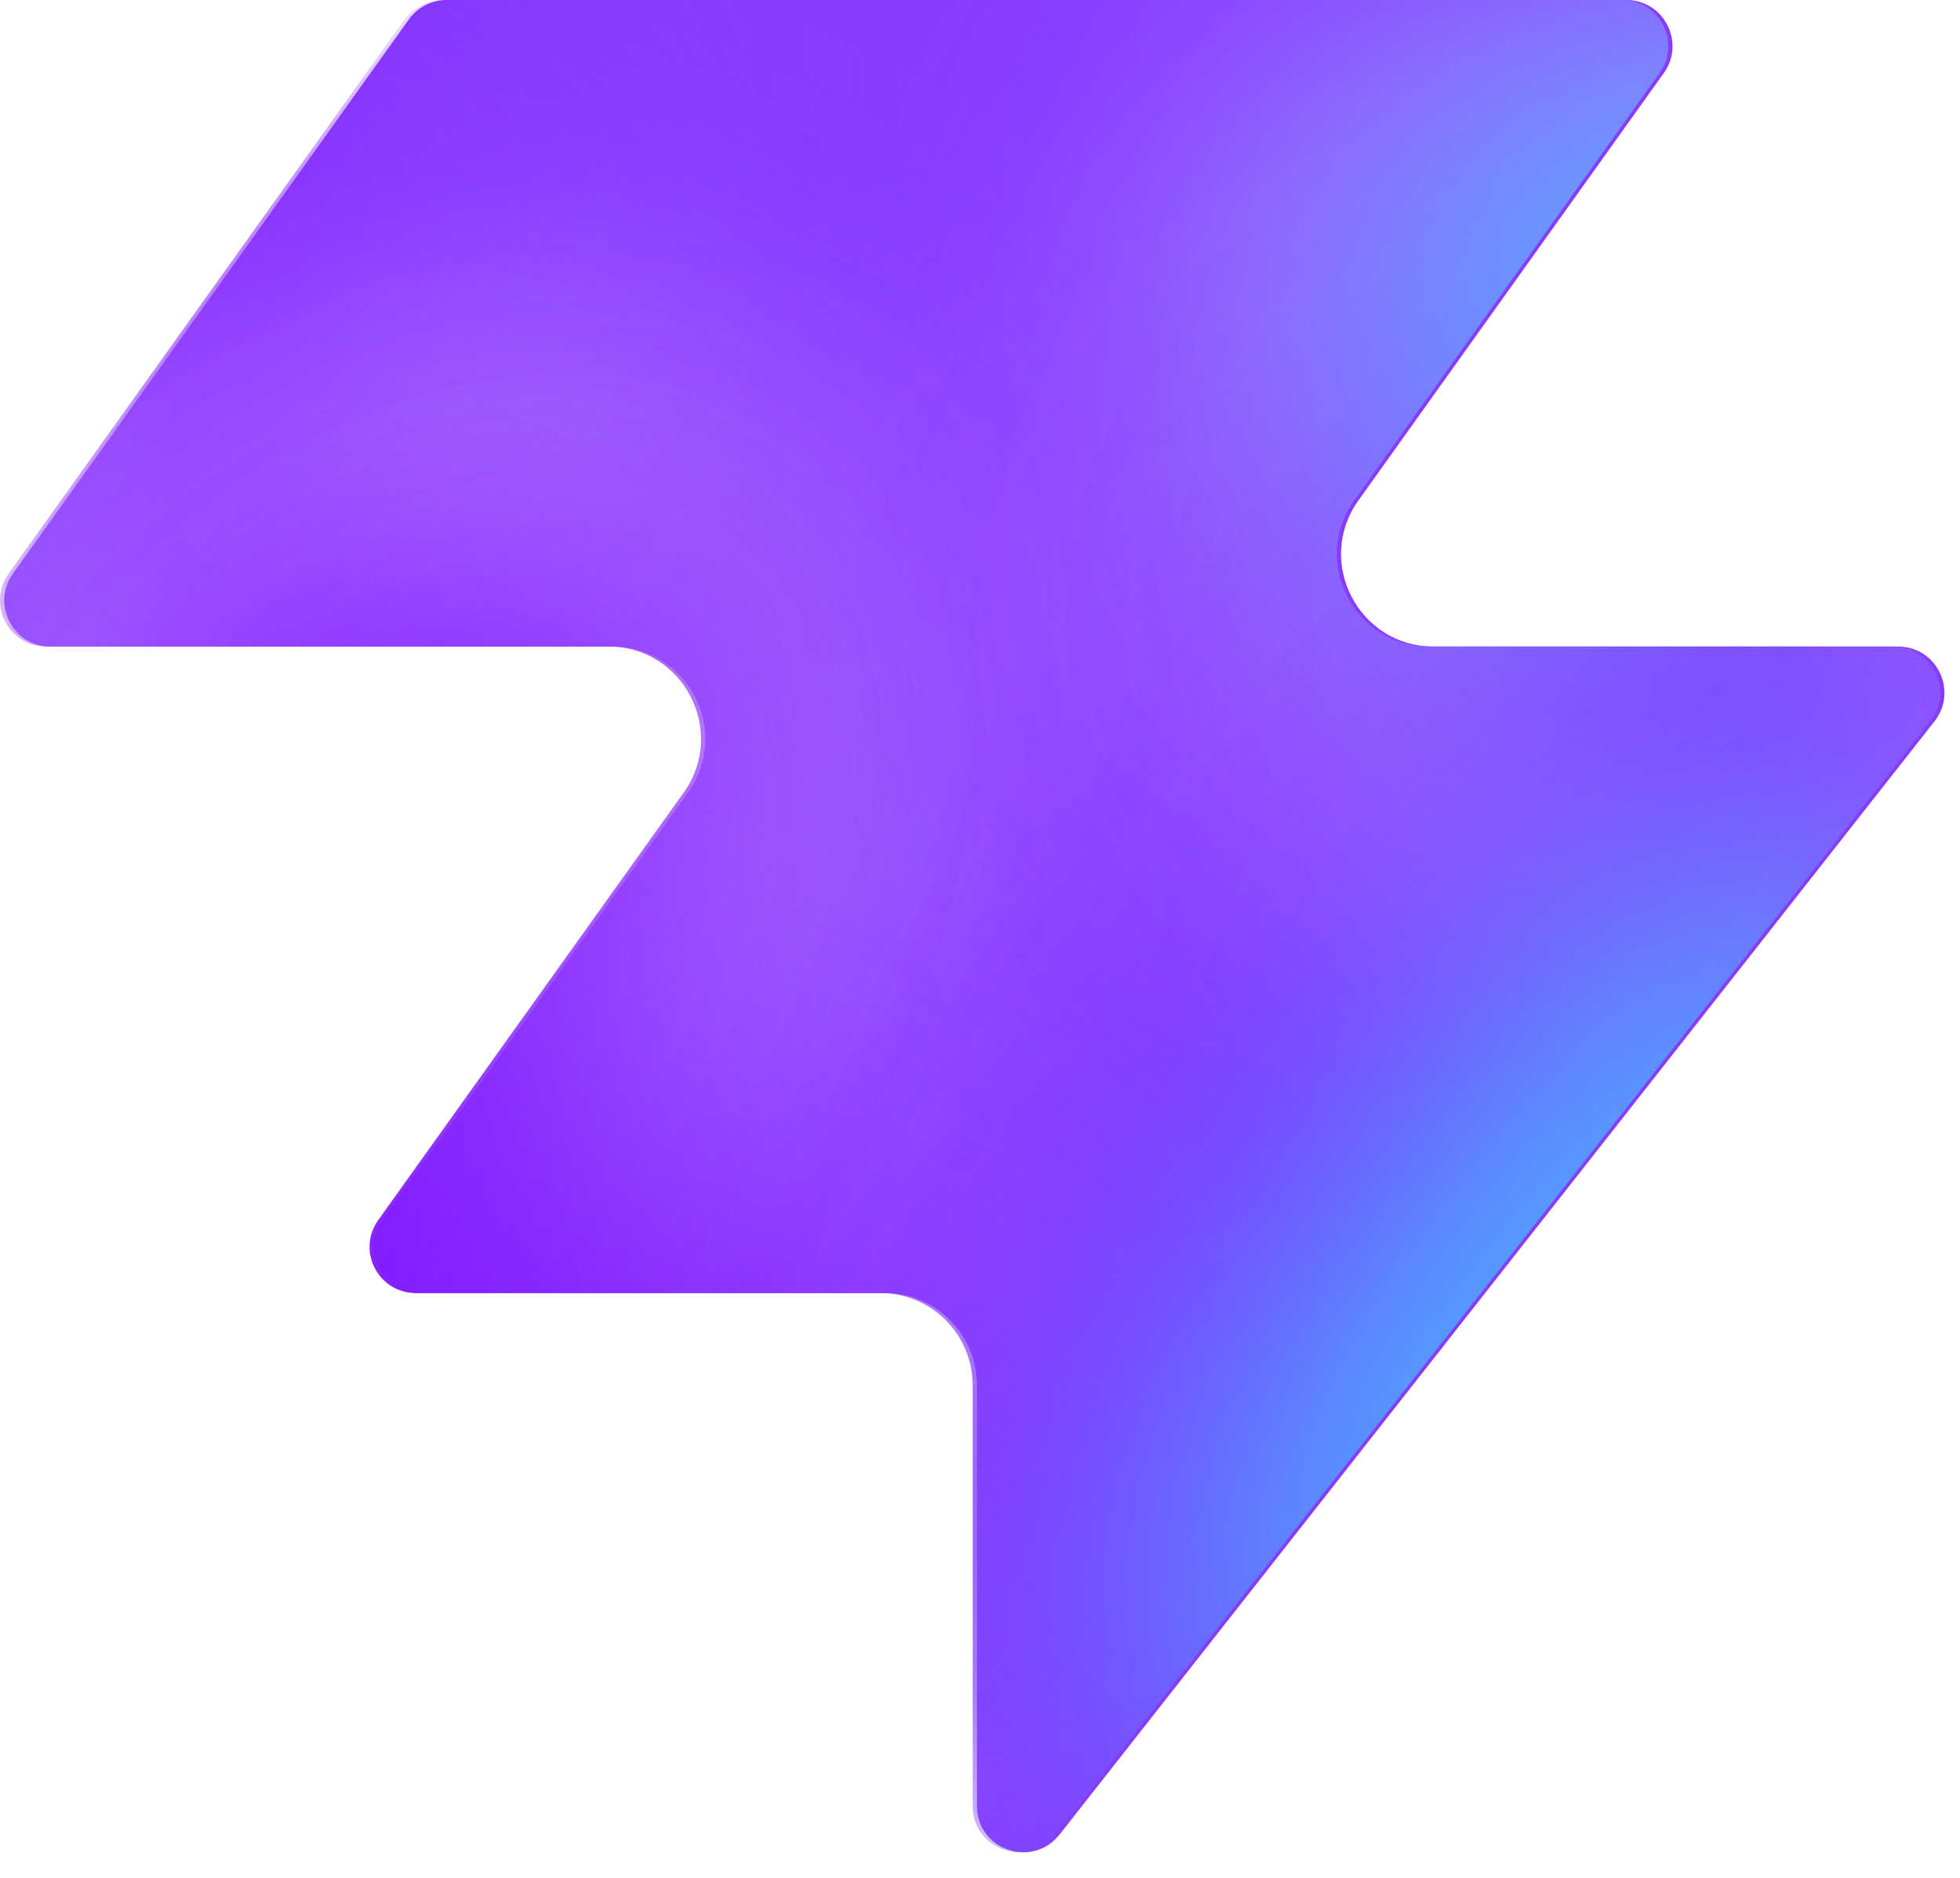
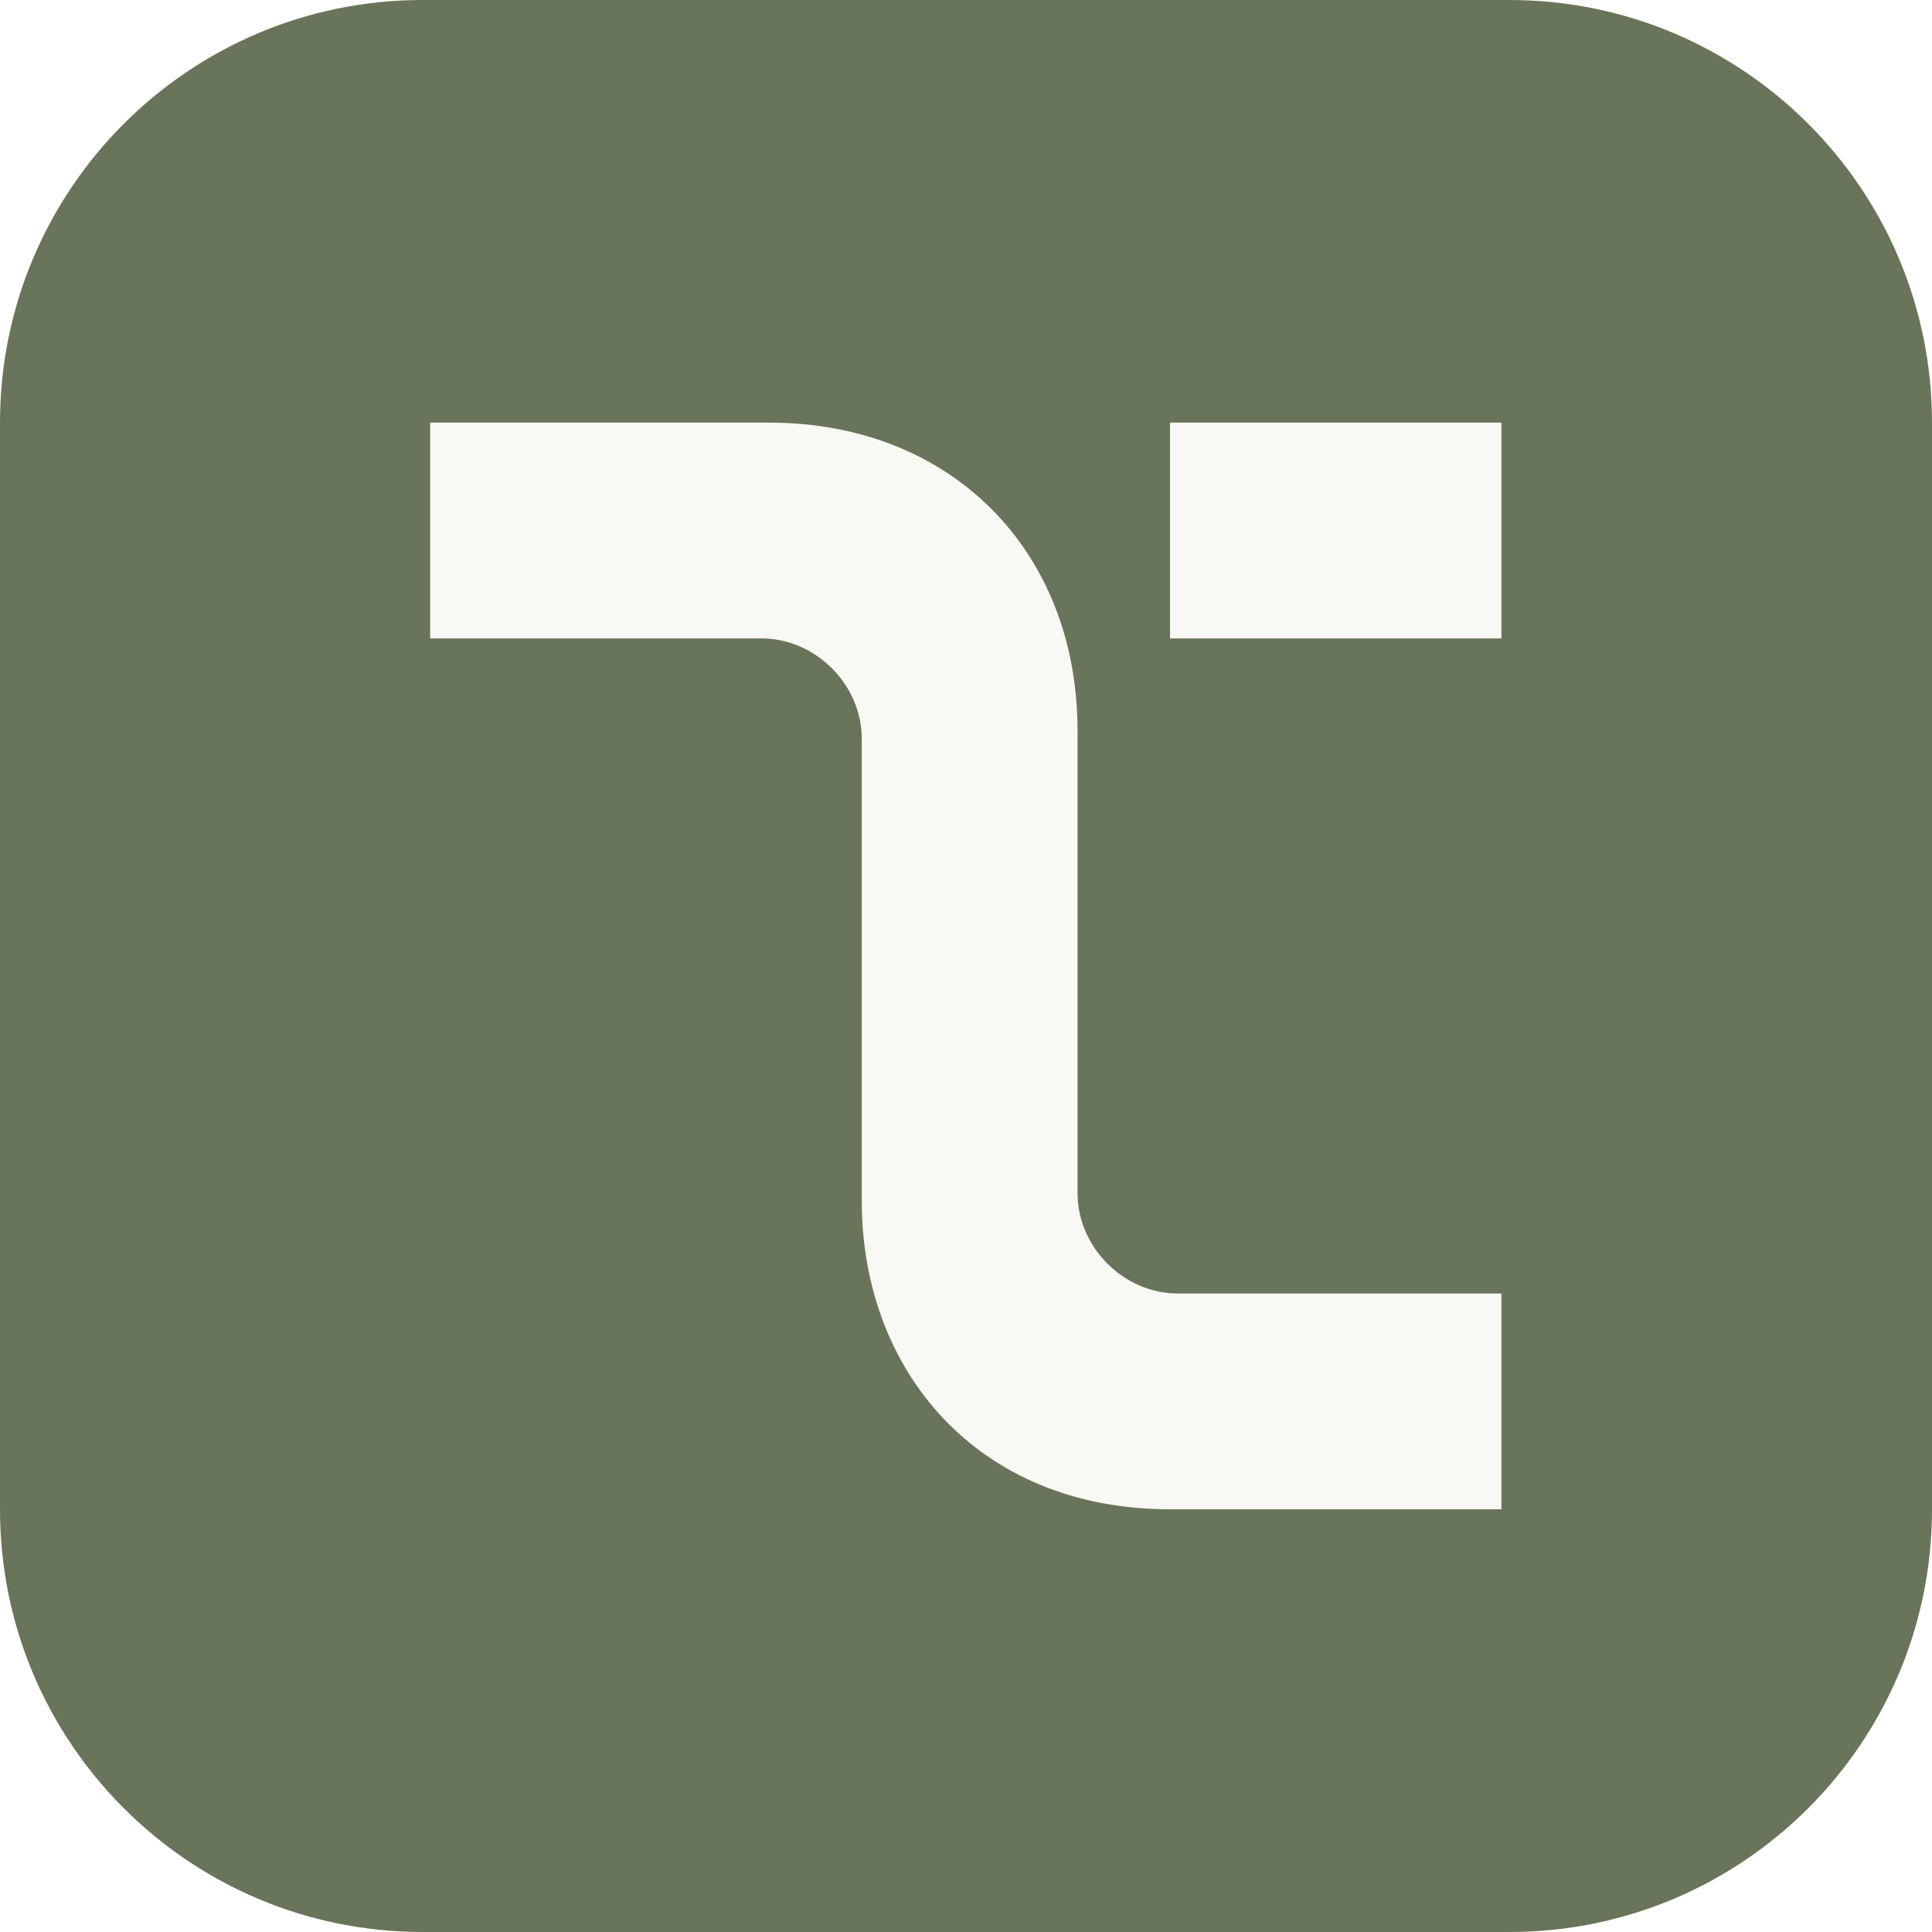
- <svg xmlns="http://www.w3.org/2000/svg" width="48" height="46" fill="none" viewBox="0 0 48 46">
-   <path fill="#863bff" d="M25.946 44.938c-.664.845-2.021.375-2.021-.698V33.937a2.26 2.26 0 0 0-2.262-2.262H10.287c-.92 0-1.456-1.04-.92-1.788l7.48-10.471c1.07-1.497 0-3.578-1.842-3.578H1.237c-.92 0-1.456-1.04-.92-1.788L10.013.474c.214-.297.556-.474.92-.474h28.894c.92 0 1.456 1.04.92 1.788l-7.48 10.471c-1.07 1.498 0 3.579 1.842 3.579h11.377c.943 0 1.473 1.088.89 1.83L25.947 44.94z" style="fill:#863bff;fill:color(display-p3 .525 .23 1);fill-opacity:1" />
-   <mask id="a" width="48" height="46" x="0" y="0" maskUnits="userSpaceOnUse" style="mask-type:alpha">
-     <path fill="#000" d="M25.842 44.938c-.664.844-2.021.375-2.021-.698V33.937a2.26 2.26 0 0 0-2.262-2.262H10.183c-.92 0-1.456-1.04-.92-1.788l7.48-10.471c1.07-1.498 0-3.579-1.842-3.579H1.133c-.92 0-1.456-1.04-.92-1.787L9.91.473c.214-.297.556-.474.92-.474h28.894c.92 0 1.456 1.04.92 1.788l-7.48 10.471c-1.07 1.498 0 3.578 1.842 3.578h11.377c.943 0 1.473 1.088.89 1.832L25.843 44.94z" style="fill:#000;fill-opacity:1" />
-   </mask>
-   <g mask="url(#a)">
-     <g filter="url(#b)">
-       <ellipse cx="5.508" cy="14.704" fill="#ede6ff" rx="5.508" ry="14.704" style="fill:#ede6ff;fill:color(display-p3 .927 .903 1);fill-opacity:1" transform="matrix(.00324 1 1 -.00324 -4.47 31.516)" />
-     </g>
-     <g filter="url(#c)">
-       <ellipse cx="10.399" cy="29.851" fill="#ede6ff" rx="10.399" ry="29.851" style="fill:#ede6ff;fill:color(display-p3 .927 .903 1);fill-opacity:1" transform="matrix(.00324 1 1 -.00324 -39.328 7.883)" />
-     </g>
-     <g filter="url(#d)">
-       <ellipse cx="5.508" cy="30.487" fill="#7e14ff" rx="5.508" ry="30.487" style="fill:#7e14ff;fill:color(display-p3 .492 .077 1);fill-opacity:1" transform="rotate(89.814 -25.913 -14.639)scale(1 -1)" />
-     </g>
-     <g filter="url(#e)">
-       <ellipse cx="5.508" cy="30.599" fill="#7e14ff" rx="5.508" ry="30.599" style="fill:#7e14ff;fill:color(display-p3 .492 .077 1);fill-opacity:1" transform="rotate(89.814 -32.644 -3.334)scale(1 -1)" />
-     </g>
-     <g filter="url(#f)">
-       <ellipse cx="5.508" cy="30.599" fill="#7e14ff" rx="5.508" ry="30.599" style="fill:#7e14ff;fill:color(display-p3 .492 .077 1);fill-opacity:1" transform="matrix(.00324 1 1 -.00324 -34.34 30.47)" />
-     </g>
-     <g filter="url(#g)">
-       <ellipse cx="14.072" cy="22.078" fill="#ede6ff" rx="14.072" ry="22.078" style="fill:#ede6ff;fill:color(display-p3 .927 .903 1);fill-opacity:1" transform="rotate(93.35 24.506 48.493)scale(-1 1)" />
-     </g>
-     <g filter="url(#h)">
-       <ellipse cx="3.47" cy="21.501" fill="#7e14ff" rx="3.47" ry="21.501" style="fill:#7e14ff;fill:color(display-p3 .492 .077 1);fill-opacity:1" transform="rotate(89.009 28.708 47.59)scale(-1 1)" />
-     </g>
-     <g filter="url(#i)">
-       <ellipse cx="3.47" cy="21.501" fill="#7e14ff" rx="3.47" ry="21.501" style="fill:#7e14ff;fill:color(display-p3 .492 .077 1);fill-opacity:1" transform="rotate(89.009 28.708 47.59)scale(-1 1)" />
-     </g>
-     <g filter="url(#j)">
-       <ellipse cx=".387" cy="8.972" fill="#7e14ff" rx="4.407" ry="29.108" style="fill:#7e14ff;fill:color(display-p3 .492 .077 1);fill-opacity:1" transform="rotate(39.51 .387 8.972)" />
-     </g>
-     <g filter="url(#k)">
-       <ellipse cx="47.523" cy="-6.092" fill="#7e14ff" rx="4.407" ry="29.108" style="fill:#7e14ff;fill:color(display-p3 .492 .077 1);fill-opacity:1" transform="rotate(37.892 47.523 -6.092)" />
-     </g>
-     <g filter="url(#l)">
-       <ellipse cx="41.412" cy="6.333" fill="#47bfff" rx="5.971" ry="9.665" style="fill:#47bfff;fill:color(display-p3 .28 .748 1);fill-opacity:1" transform="rotate(37.892 41.412 6.333)" />
-     </g>
-     <g filter="url(#m)">
-       <ellipse cx="-1.879" cy="38.332" fill="#7e14ff" rx="4.407" ry="29.108" style="fill:#7e14ff;fill:color(display-p3 .492 .077 1);fill-opacity:1" transform="rotate(37.892 -1.88 38.332)" />
-     </g>
-     <g filter="url(#n)">
-       <ellipse cx="-1.879" cy="38.332" fill="#7e14ff" rx="4.407" ry="29.108" style="fill:#7e14ff;fill:color(display-p3 .492 .077 1);fill-opacity:1" transform="rotate(37.892 -1.88 38.332)" />
-     </g>
-     <g filter="url(#o)">
-       <ellipse cx="35.651" cy="29.907" fill="#7e14ff" rx="4.407" ry="29.108" style="fill:#7e14ff;fill:color(display-p3 .492 .077 1);fill-opacity:1" transform="rotate(37.892 35.651 29.907)" />
-     </g>
-     <g filter="url(#p)">
-       <ellipse cx="38.418" cy="32.4" fill="#47bfff" rx="5.971" ry="15.297" style="fill:#47bfff;fill:color(display-p3 .28 .748 1);fill-opacity:1" transform="rotate(37.892 38.418 32.4)" />
-     </g>
+ <svg xmlns="http://www.w3.org/2000/svg" viewBox="0 0 64 64" role="img" aria-label="Techzy">
+   <rect width="64" height="64" rx="14" fill="#68755a" />
+   <g transform="translate(14.25 14) scale(0.2553)" fill="#f8f8f4">
+     <path d="M43 28H0V-0C2.937 -0 14.629 -0.001 44 -0C67.5 0 84 16.5 84 40V100C84 107 90 113 97 113H139V141L135.059 141C128.676 141 116.263 141 96 141C71 141 56 123 56 101V41C56 34 50 28 43 28Z" />
+     <path d="M96 28V-0H139V28H96Z" />
  </g>
-   <defs>
-     <filter id="b" width="60.045" height="41.654" x="-19.77" y="16.149" color-interpolation-filters="sRGB" filterUnits="userSpaceOnUse">
-       <feFlood flood-opacity="0" result="BackgroundImageFix" />
-       <feBlend in="SourceGraphic" in2="BackgroundImageFix" result="shape" />
-       <feGaussianBlur result="effect1_foregroundBlur_2002_17158" stdDeviation="7.659" />
-     </filter>
-     <filter id="c" width="90.34" height="51.437" x="-54.613" y="-7.533" color-interpolation-filters="sRGB" filterUnits="userSpaceOnUse">
-       <feFlood flood-opacity="0" result="BackgroundImageFix" />
-       <feBlend in="SourceGraphic" in2="BackgroundImageFix" result="shape" />
-       <feGaussianBlur result="effect1_foregroundBlur_2002_17158" stdDeviation="7.659" />
-     </filter>
-     <filter id="d" width="79.355" height="29.4" x="-49.64" y="2.03" color-interpolation-filters="sRGB" filterUnits="userSpaceOnUse">
-       <feFlood flood-opacity="0" result="BackgroundImageFix" />
-       <feBlend in="SourceGraphic" in2="BackgroundImageFix" result="shape" />
-       <feGaussianBlur result="effect1_foregroundBlur_2002_17158" stdDeviation="4.596" />
-     </filter>
-     <filter id="e" width="79.579" height="29.4" x="-45.045" y="20.029" color-interpolation-filters="sRGB" filterUnits="userSpaceOnUse">
-       <feFlood flood-opacity="0" result="BackgroundImageFix" />
-       <feBlend in="SourceGraphic" in2="BackgroundImageFix" result="shape" />
-       <feGaussianBlur result="effect1_foregroundBlur_2002_17158" stdDeviation="4.596" />
-     </filter>
-     <filter id="f" width="79.579" height="29.4" x="-43.513" y="21.178" color-interpolation-filters="sRGB" filterUnits="userSpaceOnUse">
-       <feFlood flood-opacity="0" result="BackgroundImageFix" />
-       <feBlend in="SourceGraphic" in2="BackgroundImageFix" result="shape" />
-       <feGaussianBlur result="effect1_foregroundBlur_2002_17158" stdDeviation="4.596" />
-     </filter>
-     <filter id="g" width="74.749" height="58.852" x="15.756" y="-17.901" color-interpolation-filters="sRGB" filterUnits="userSpaceOnUse">
-       <feFlood flood-opacity="0" result="BackgroundImageFix" />
-       <feBlend in="SourceGraphic" in2="BackgroundImageFix" result="shape" />
-       <feGaussianBlur result="effect1_foregroundBlur_2002_17158" stdDeviation="7.659" />
-     </filter>
-     <filter id="h" width="61.377" height="25.362" x="23.548" y="2.284" color-interpolation-filters="sRGB" filterUnits="userSpaceOnUse">
-       <feFlood flood-opacity="0" result="BackgroundImageFix" />
-       <feBlend in="SourceGraphic" in2="BackgroundImageFix" result="shape" />
-       <feGaussianBlur result="effect1_foregroundBlur_2002_17158" stdDeviation="4.596" />
-     </filter>
-     <filter id="i" width="61.377" height="25.362" x="23.548" y="2.284" color-interpolation-filters="sRGB" filterUnits="userSpaceOnUse">
-       <feFlood flood-opacity="0" result="BackgroundImageFix" />
-       <feBlend in="SourceGraphic" in2="BackgroundImageFix" result="shape" />
-       <feGaussianBlur result="effect1_foregroundBlur_2002_17158" stdDeviation="4.596" />
-     </filter>
-     <filter id="j" width="56.045" height="63.649" x="-27.636" y="-22.853" color-interpolation-filters="sRGB" filterUnits="userSpaceOnUse">
-       <feFlood flood-opacity="0" result="BackgroundImageFix" />
-       <feBlend in="SourceGraphic" in2="BackgroundImageFix" result="shape" />
-       <feGaussianBlur result="effect1_foregroundBlur_2002_17158" stdDeviation="4.596" />
-     </filter>
-     <filter id="k" width="54.814" height="64.646" x="20.116" y="-38.415" color-interpolation-filters="sRGB" filterUnits="userSpaceOnUse">
-       <feFlood flood-opacity="0" result="BackgroundImageFix" />
-       <feBlend in="SourceGraphic" in2="BackgroundImageFix" result="shape" />
-       <feGaussianBlur result="effect1_foregroundBlur_2002_17158" stdDeviation="4.596" />
-     </filter>
-     <filter id="l" width="33.541" height="35.313" x="24.641" y="-11.323" color-interpolation-filters="sRGB" filterUnits="userSpaceOnUse">
-       <feFlood flood-opacity="0" result="BackgroundImageFix" />
-       <feBlend in="SourceGraphic" in2="BackgroundImageFix" result="shape" />
-       <feGaussianBlur result="effect1_foregroundBlur_2002_17158" stdDeviation="4.596" />
-     </filter>
-     <filter id="m" width="54.814" height="64.646" x="-29.286" y="6.009" color-interpolation-filters="sRGB" filterUnits="userSpaceOnUse">
-       <feFlood flood-opacity="0" result="BackgroundImageFix" />
-       <feBlend in="SourceGraphic" in2="BackgroundImageFix" result="shape" />
-       <feGaussianBlur result="effect1_foregroundBlur_2002_17158" stdDeviation="4.596" />
-     </filter>
-     <filter id="n" width="54.814" height="64.646" x="-29.286" y="6.009" color-interpolation-filters="sRGB" filterUnits="userSpaceOnUse">
-       <feFlood flood-opacity="0" result="BackgroundImageFix" />
-       <feBlend in="SourceGraphic" in2="BackgroundImageFix" result="shape" />
-       <feGaussianBlur result="effect1_foregroundBlur_2002_17158" stdDeviation="4.596" />
-     </filter>
-     <filter id="o" width="54.814" height="64.646" x="8.244" y="-2.416" color-interpolation-filters="sRGB" filterUnits="userSpaceOnUse">
-       <feFlood flood-opacity="0" result="BackgroundImageFix" />
-       <feBlend in="SourceGraphic" in2="BackgroundImageFix" result="shape" />
-       <feGaussianBlur result="effect1_foregroundBlur_2002_17158" stdDeviation="4.596" />
-     </filter>
-     <filter id="p" width="39.409" height="43.623" x="18.713" y="10.588" color-interpolation-filters="sRGB" filterUnits="userSpaceOnUse">
-       <feFlood flood-opacity="0" result="BackgroundImageFix" />
-       <feBlend in="SourceGraphic" in2="BackgroundImageFix" result="shape" />
-       <feGaussianBlur result="effect1_foregroundBlur_2002_17158" stdDeviation="4.596" />
-     </filter>
-   </defs>
</svg>
